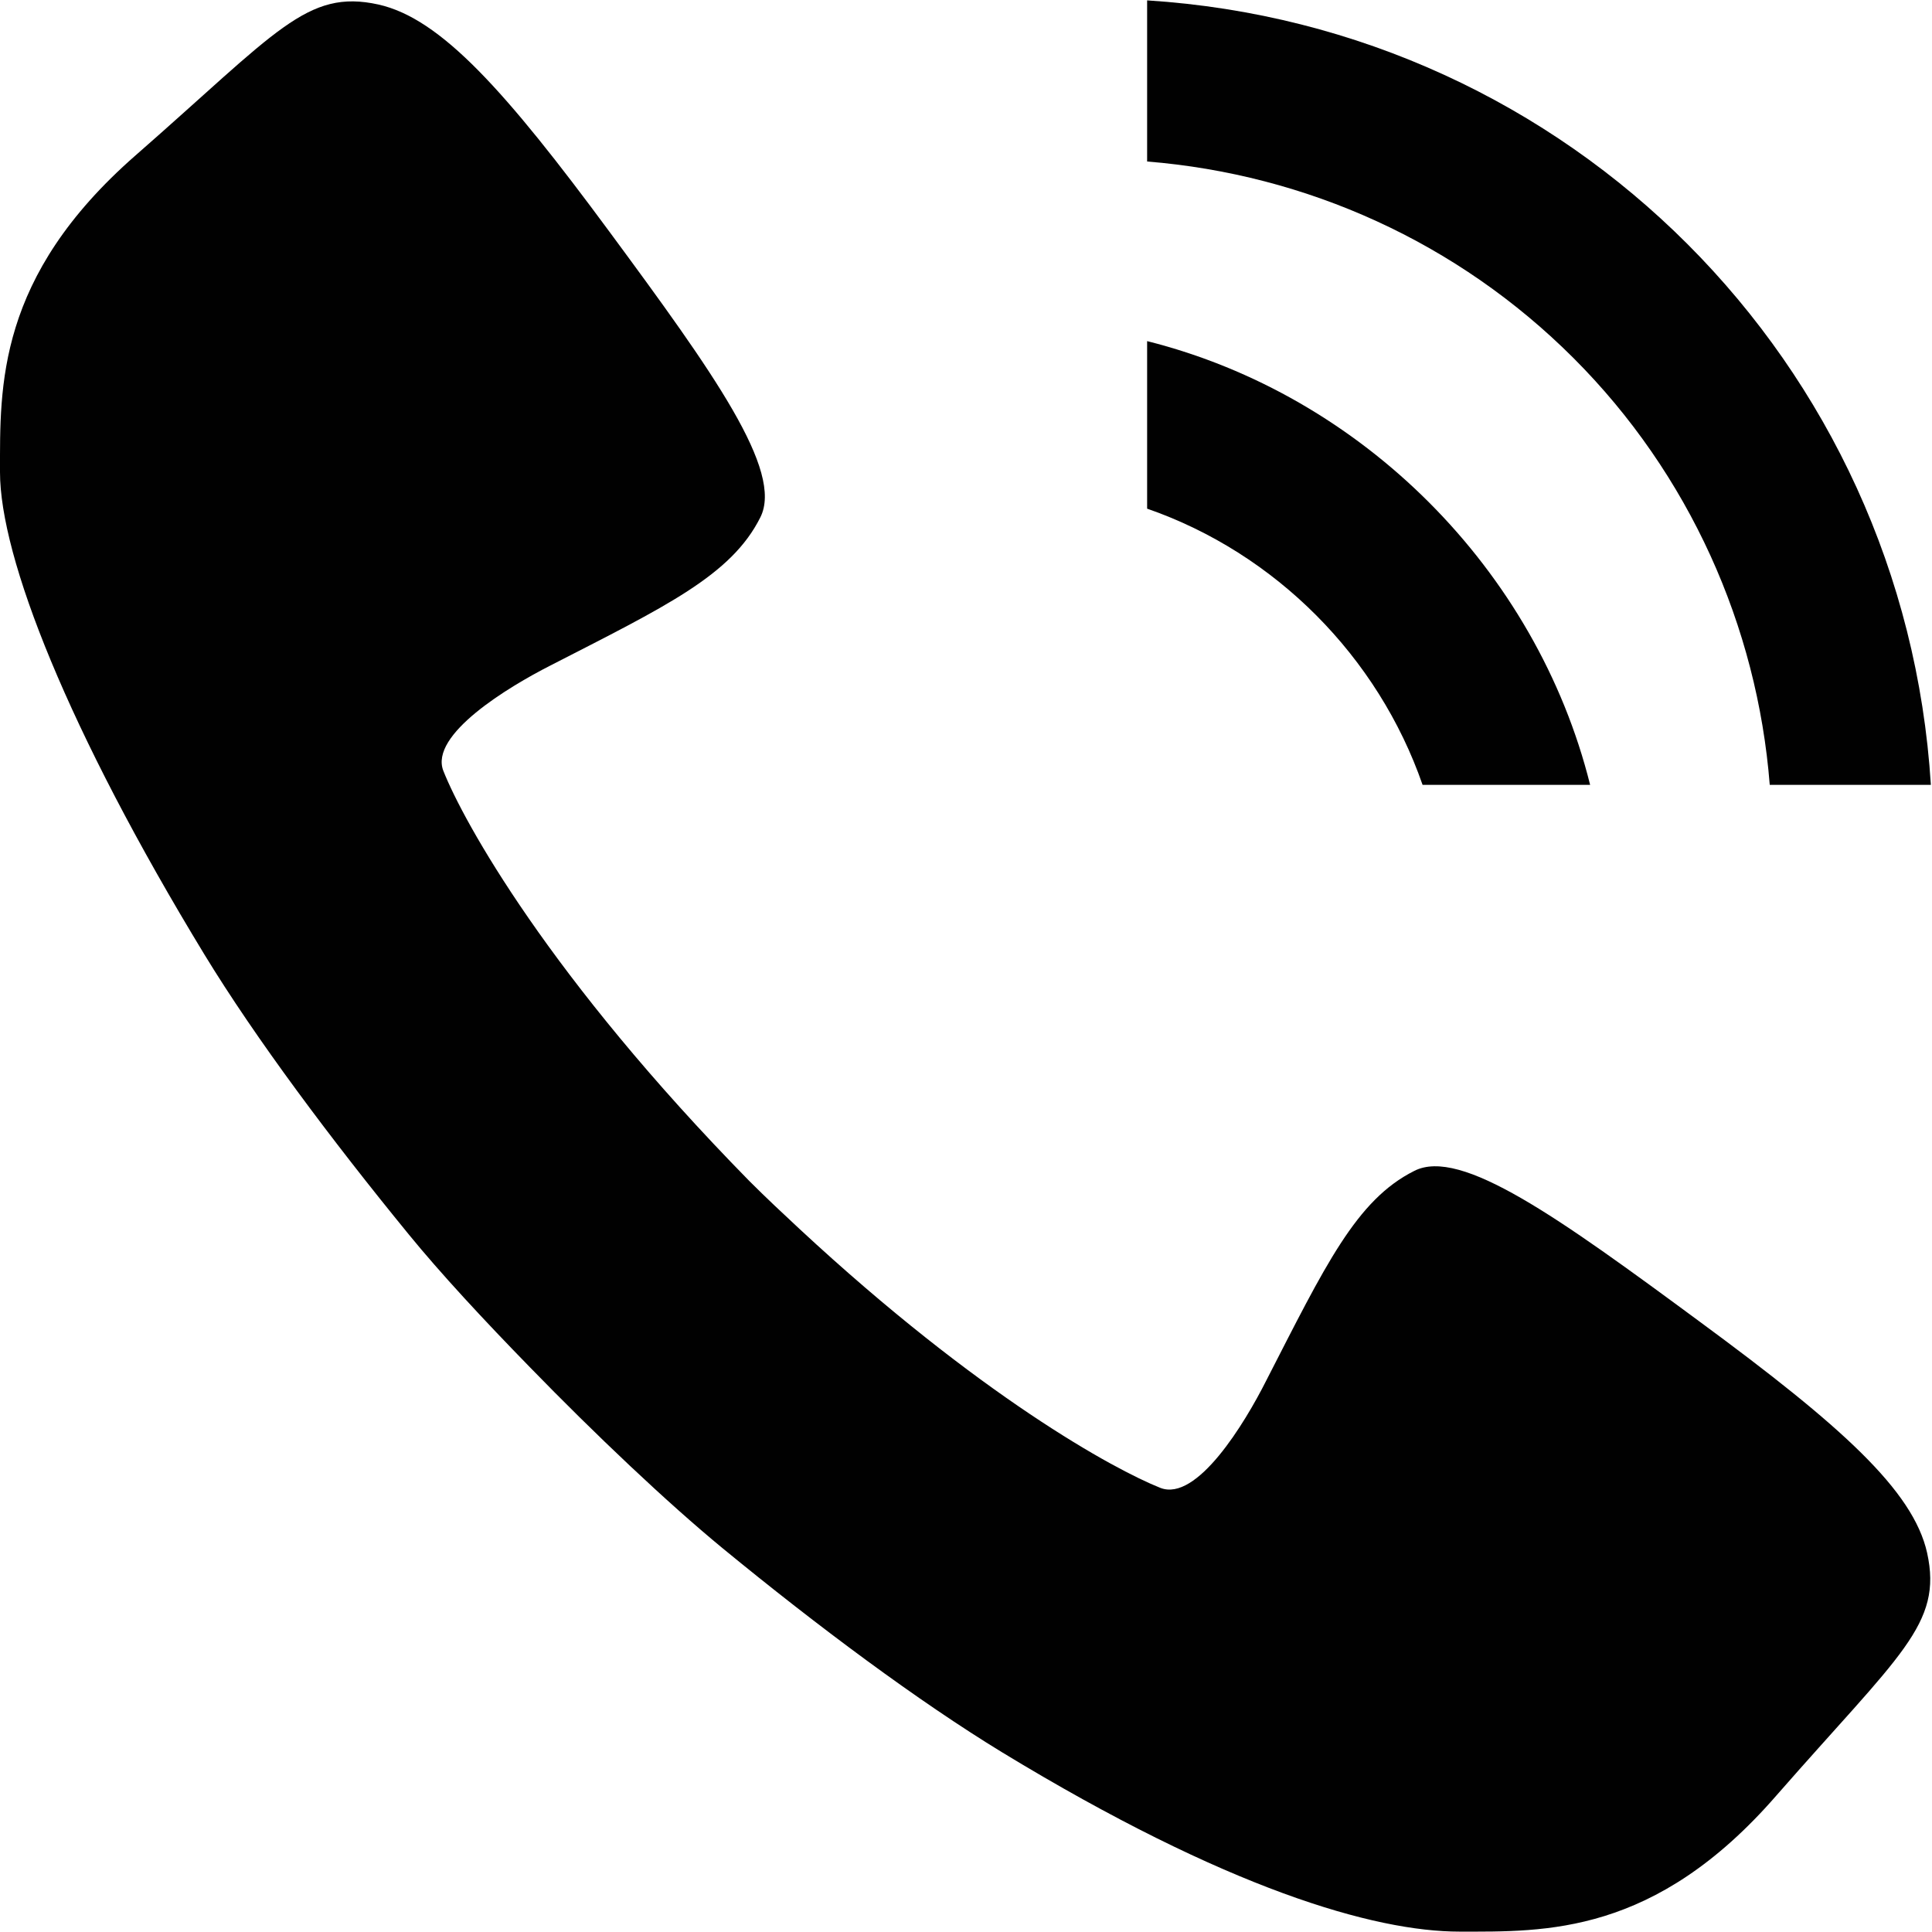
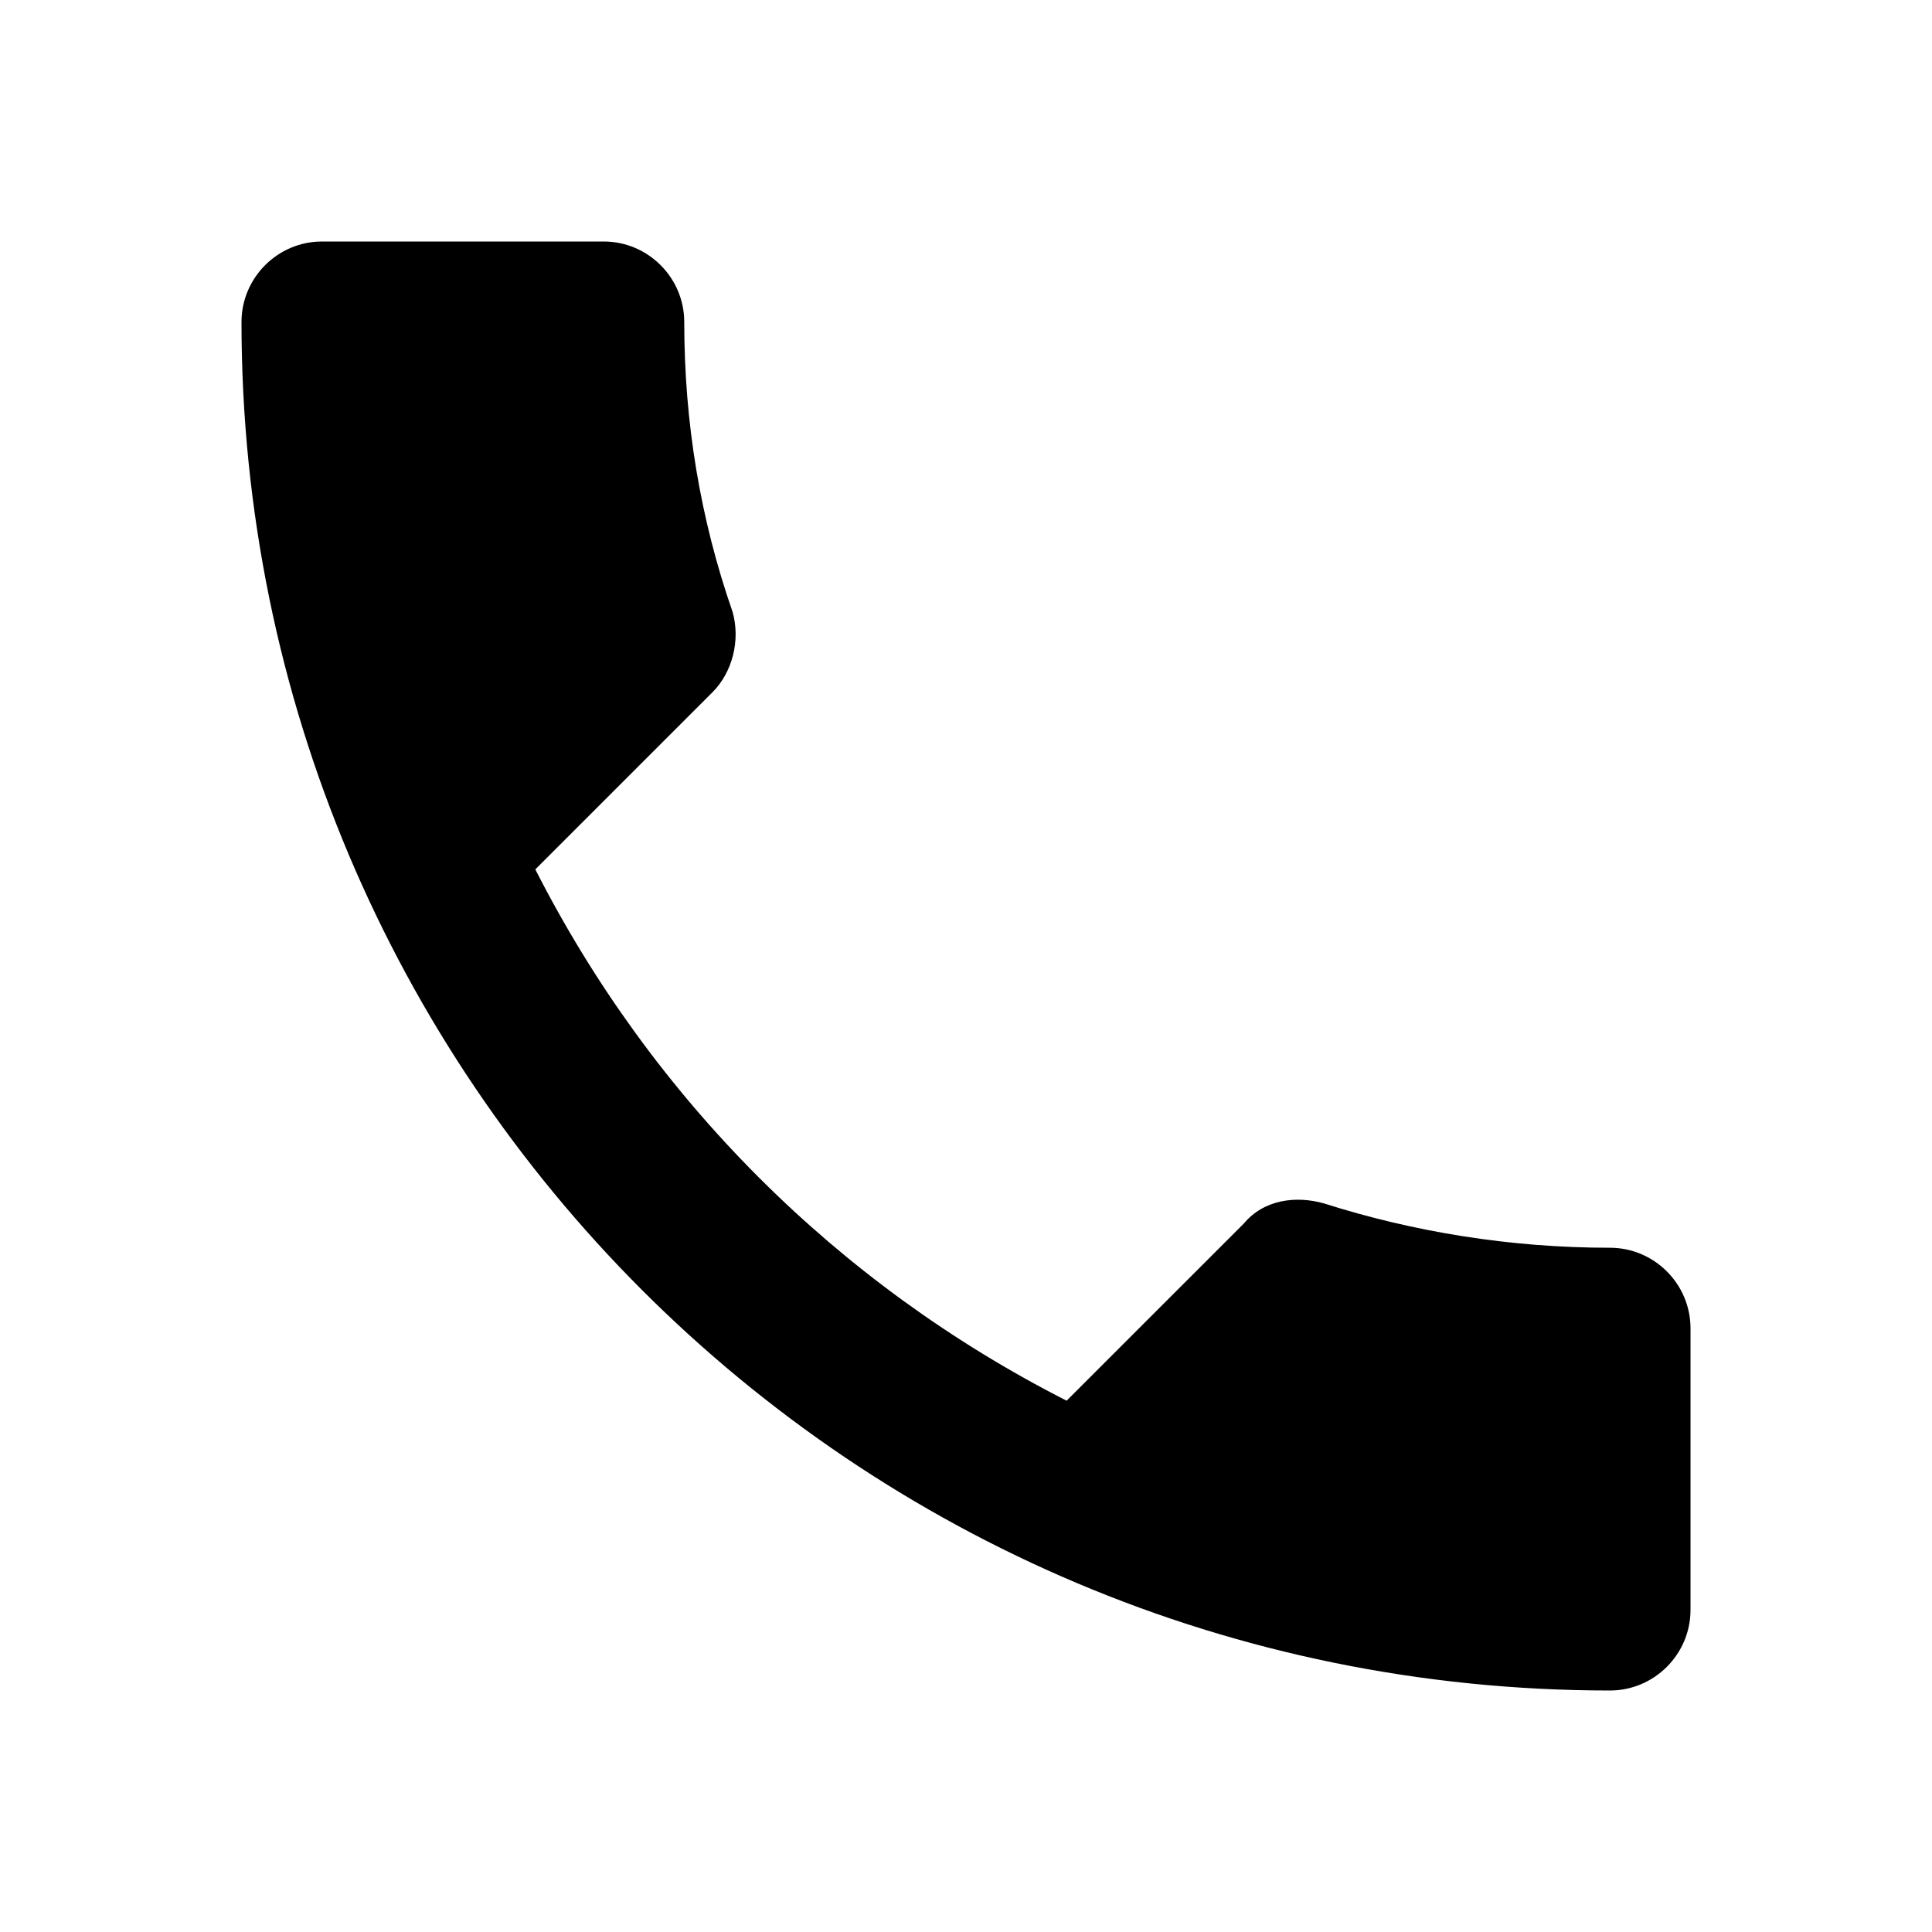
- <svg xmlns="http://www.w3.org/2000/svg" version="1.1" id="Layer_1" x="0px" y="0px" width="512px" height="512px" viewBox="0 0 512 512" style="enable-background:new 0 0 512 512;" xml:space="preserve">
-   <style type="text/css">
- 
- 	.st0{fill:#010101;}
- 
- </style>
-   <g>
-     <path class="st0" d="M450.5,350.3c-37.4-27.6-63.4-46.3-75.7-40c-15.4,7.7-23.6,25.1-39.3,55.7c-5.6,11.1-18.3,32.1-28,28.3   c-12.3-4.9-48-24.4-95.6-68.6c0,0,0,0,0,0c-4.3-4-8.8-8.2-13.3-12.7c-53.1-54.1-75.8-95.3-81.1-108.7c-3.8-9.6,17.3-22.3,28.3-27.9   c30.6-15.7,48-23.9,55.7-39.3c6.2-12.3-12.4-38.3-40-75.7c-27.6-37.4-44.7-56.5-61.2-60.2c-19-4.2-26.9,7.2-64.4,40   C-0.9,73.4,0,102.4,0,125.1c0,22.6,18,68.4,54.2,127.9c13.6,22.3,33.5,48.9,54.1,74.1c8.4,10.3,19.9,22.7,32.1,35.2   c17.3,17.8,36.4,35.9,51.1,48c25.2,20.7,51.8,40.5,74.1,54.1c59.5,36.2,98.6,47.5,121.2,47.5c22.7,0,51.7,1,83.9-36   c32.8-37.5,44.2-45.4,40-64.4C507,395,488,377.9,450.5,350.3z" />
-     <path class="st0" d="M417,94.9c30.7,30.7,48.7,71.1,52,113.1h42.7C504.7,96,416,7.2,304,0.1v42.7C346.2,46.2,386.3,64.2,417,94.9z" />
-     <path class="st0" d="M304,90.4v44.4c34,11.8,61.2,39.2,73,73.2h44.4C407.2,151,361,104.7,304,90.4z" />
-   </g>
+ <svg xmlns="http://www.w3.org/2000/svg" version="1.1" id="Layer_1" x="0px" y="0px" width="512px" height="512px" viewBox="0 0 512 512" enable-background="new 0 0 512 512" xml:space="preserve">
+   <path d="M426.666,330.667c-26.666,0-52.271-4.271-75.729-11.729c-7.469-2.136-16-1.073-21.332,5.333l-46.939,46.928  c-60.802-30.928-109.864-80-140.802-140.803l46.939-46.927c5.332-5.333,7.462-13.864,5.332-21.333  c-8.537-24.531-12.802-50.136-12.802-76.803C181.333,73.604,171.734,64,160,64H85.333C73.599,64,64,73.604,64,85.333  C64,285.864,226.136,448,426.666,448c11.73,0,21.334-9.604,21.334-21.333V352C448,340.271,438.396,330.667,426.666,330.667z" />
</svg>
